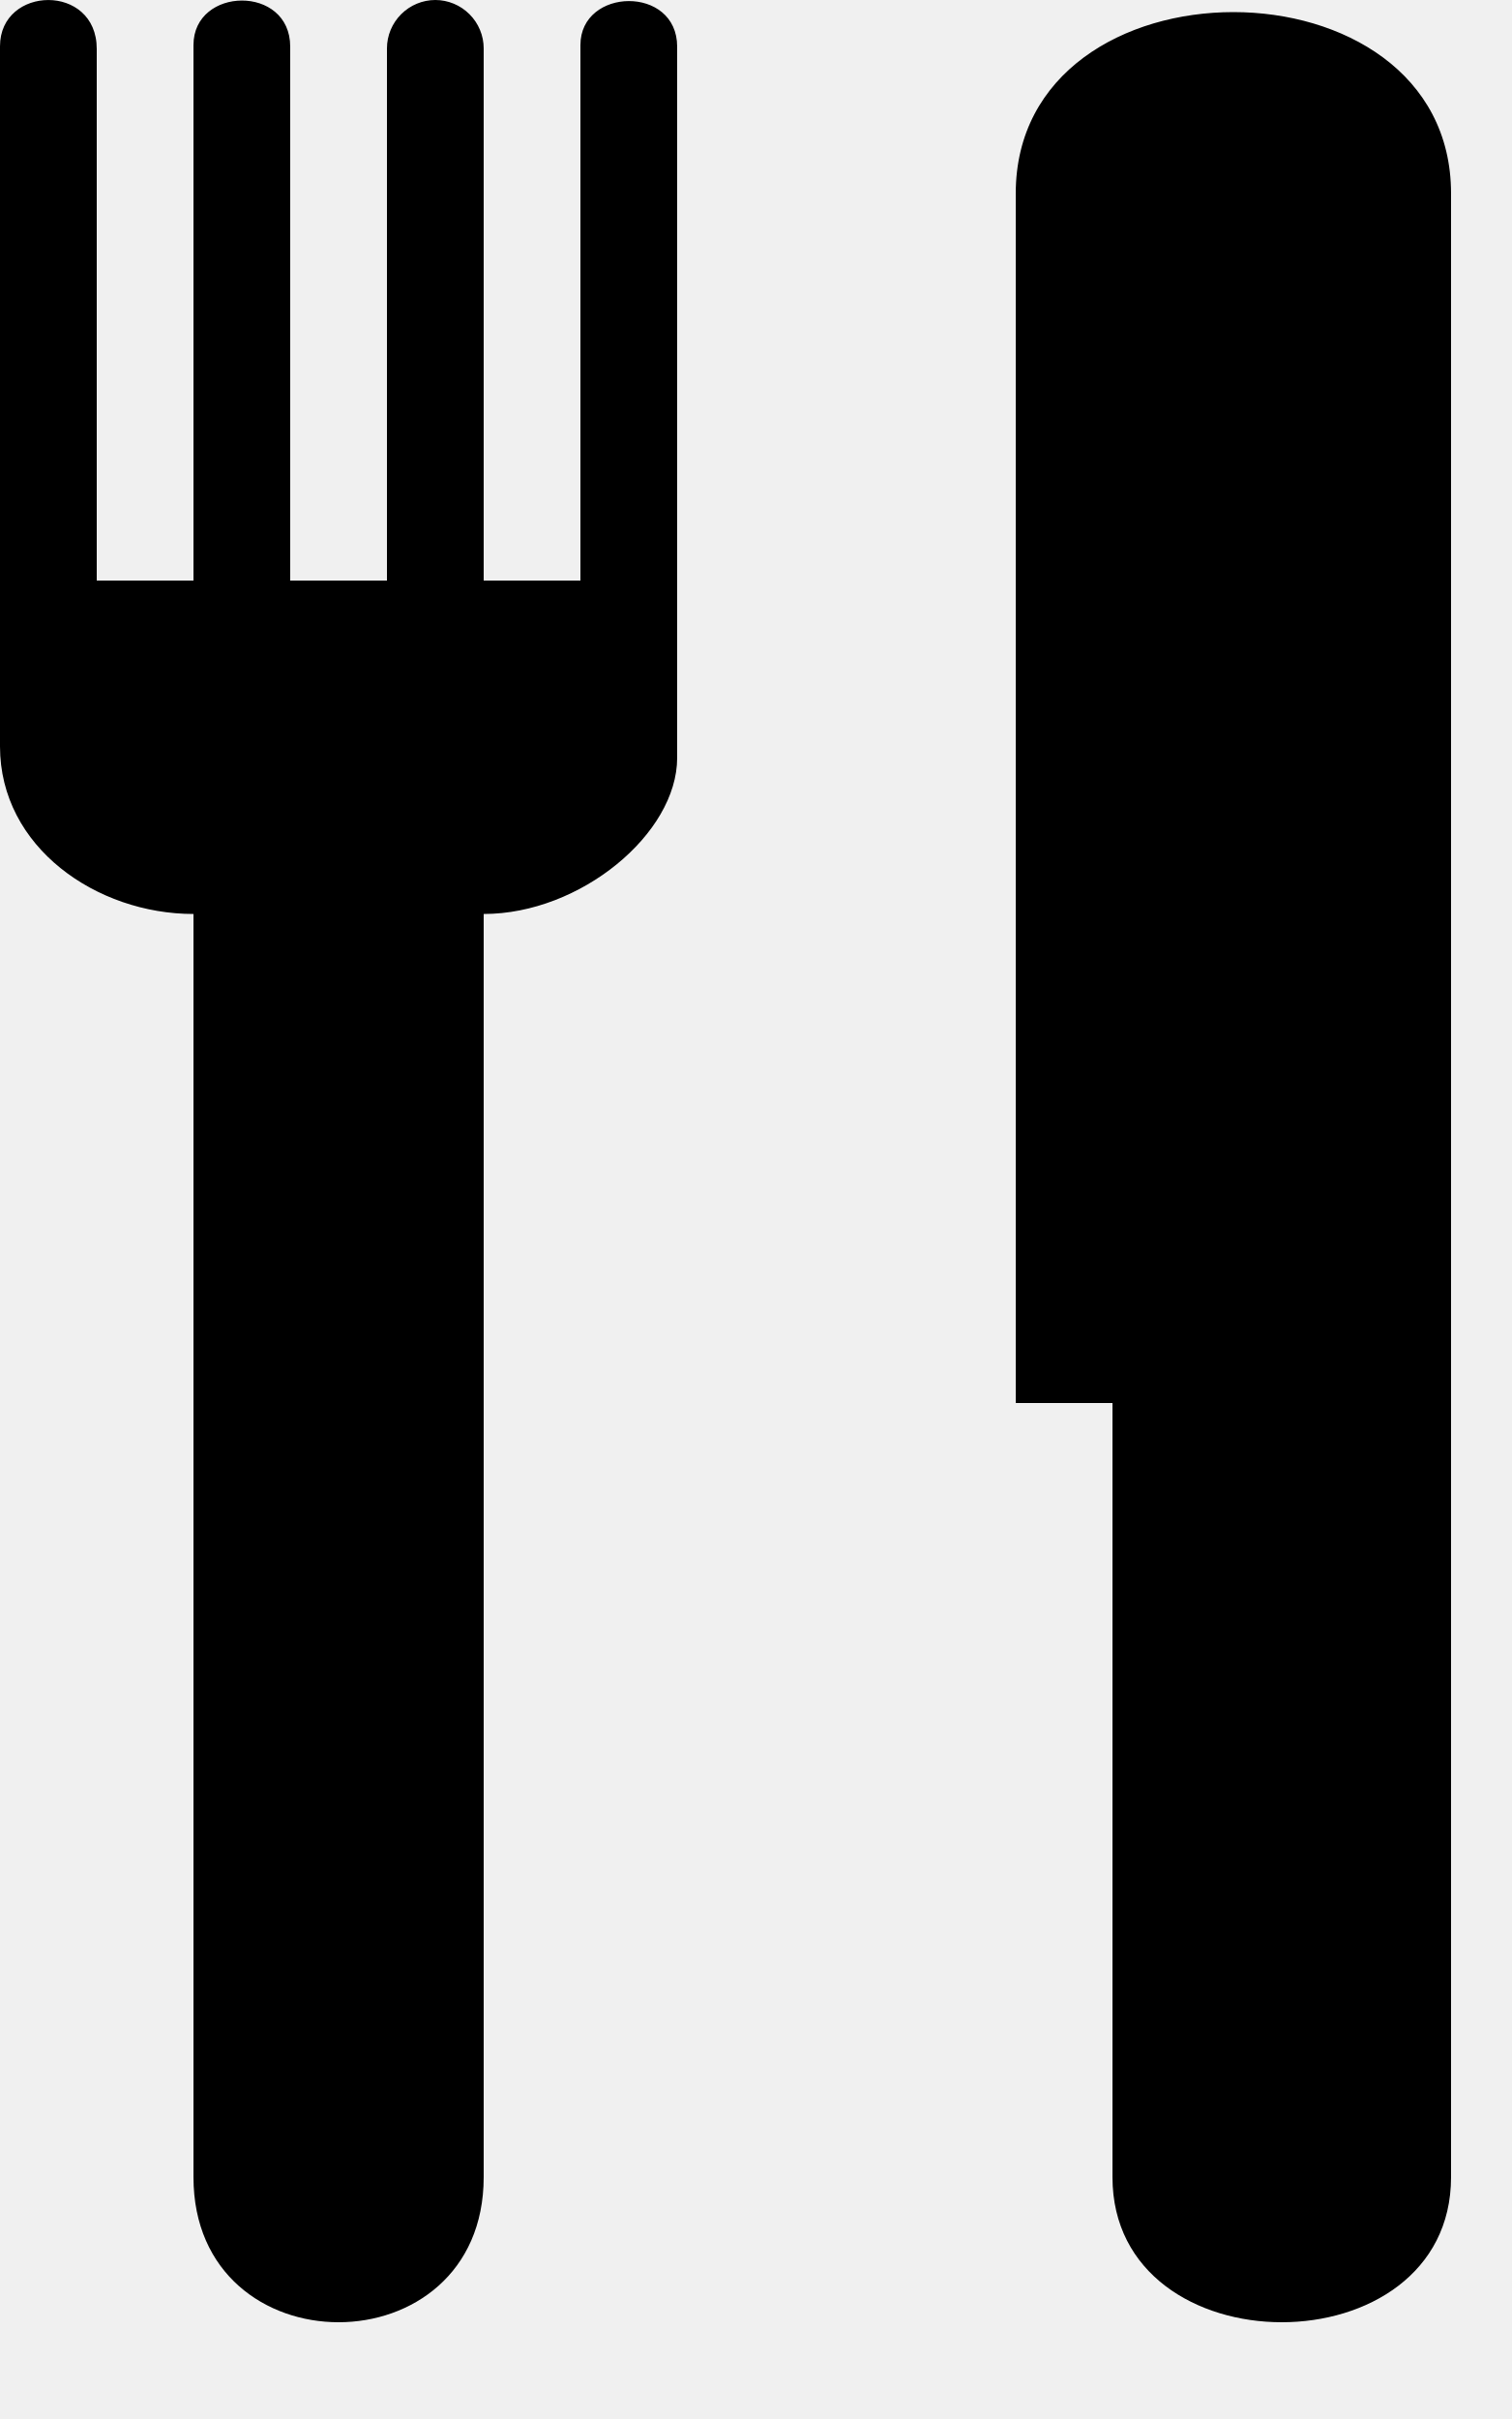
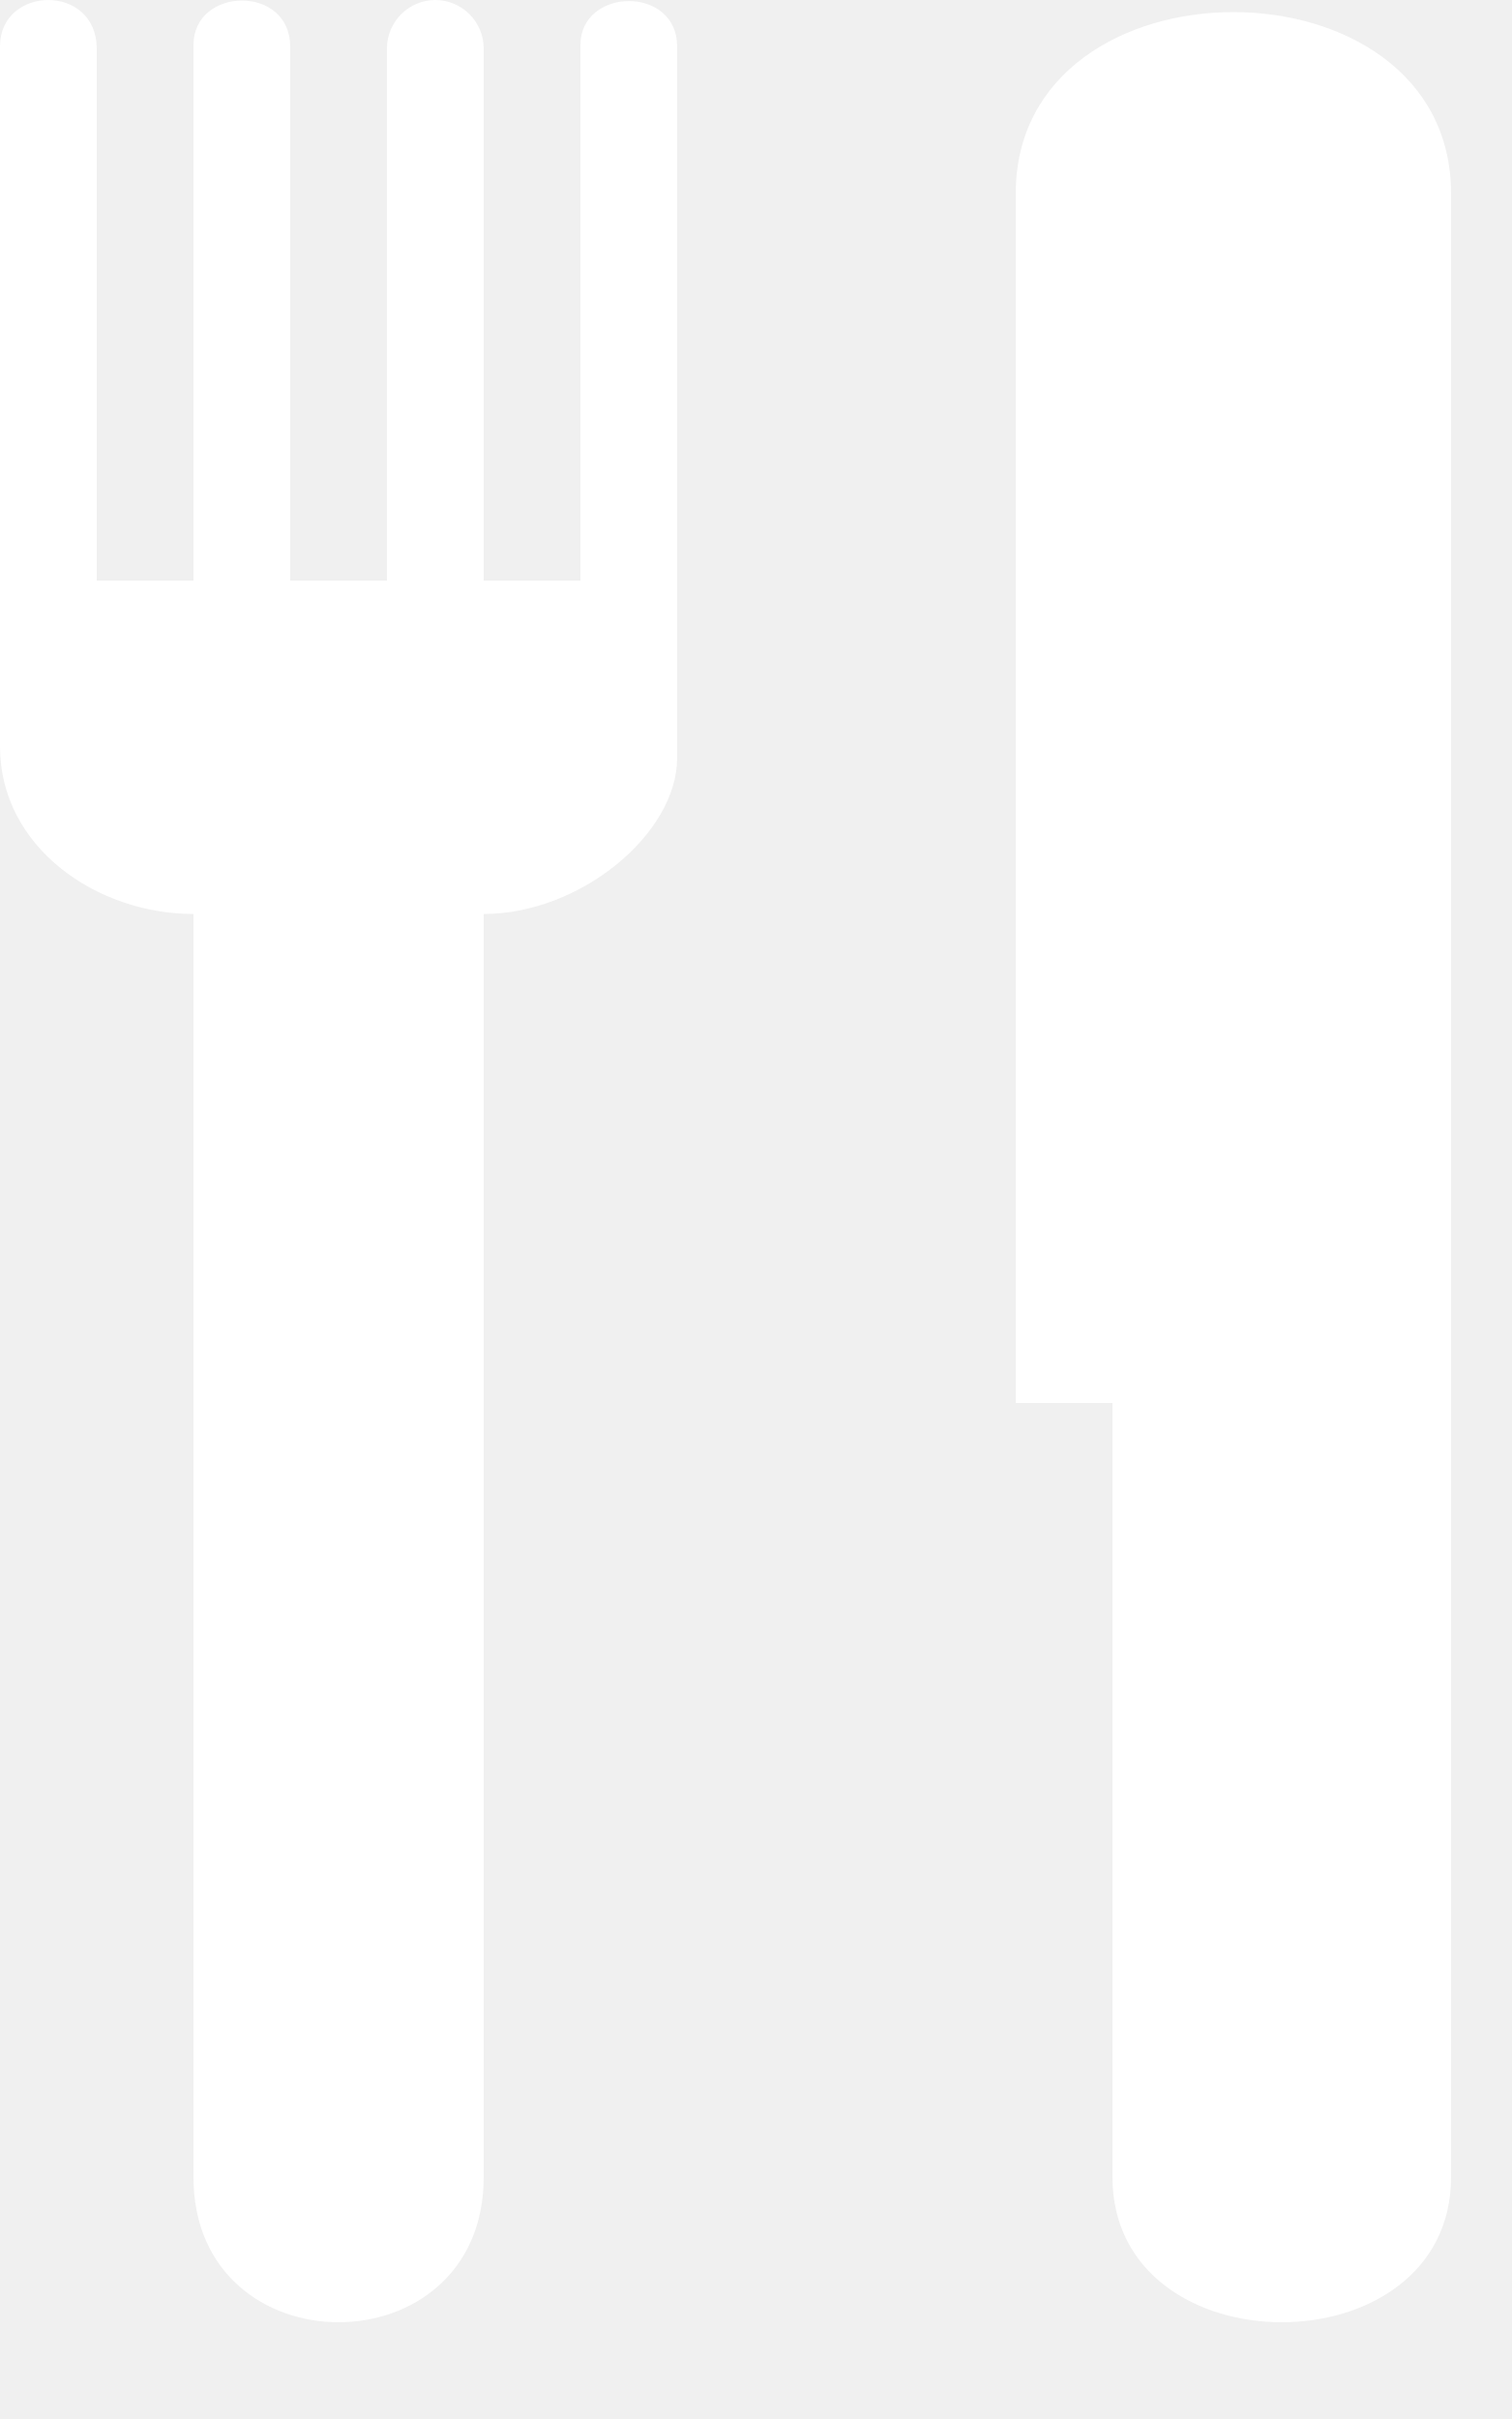
<svg xmlns="http://www.w3.org/2000/svg" width="15" height="24" viewBox="0 0 15 24" fill="none">
-   <path d="M5.76 0.447V5.76H4.8V0.48C4.8 0.353 4.749 0.231 4.659 0.141C4.569 0.051 4.447 0 4.32 0C4.193 0 4.071 0.051 3.981 0.141C3.891 0.231 3.84 0.353 3.84 0.48V5.76H2.88V0.463C2.88 -0.155 1.92 -0.134 1.92 0.447V5.76H0.96V0.485C0.96 -0.169 0 -0.145 0 0.459V7.406C0 8.407 0.96 9.068 1.92 9.068V21.6C1.92 23.52 4.8 23.52 4.8 21.6V9.068C5.76 9.068 6.72 8.271 6.72 7.519V0.463C6.72 -0.149 5.76 -0.126 5.76 0.447ZM10.08 1.92V13.92H11.04V21.6C11.04 23.52 14.4 23.52 14.4 21.6V1.92C14.4 -0.48 10.08 -0.48 10.08 1.92Z" fill="black" />
+   <path d="M5.76 0.447V5.76H4.8V0.48C4.8 0.353 4.749 0.231 4.659 0.141C4.569 0.051 4.447 0 4.32 0C4.193 0 4.071 0.051 3.981 0.141C3.891 0.231 3.84 0.353 3.84 0.48V5.76H2.88V0.463C2.88 -0.155 1.92 -0.134 1.92 0.447V5.76H0.96V0.485C0.96 -0.169 0 -0.145 0 0.459V7.406C0 8.407 0.96 9.068 1.92 9.068V21.6C1.92 23.52 4.8 23.52 4.8 21.6V9.068C5.76 9.068 6.72 8.271 6.72 7.519V0.463C6.72 -0.149 5.76 -0.126 5.76 0.447ZM10.08 1.92V13.92H11.04V21.6C11.04 23.52 14.4 23.52 14.4 21.6V1.92C14.4 -0.48 10.08 -0.48 10.08 1.92Z" fill="white" />
</svg>
